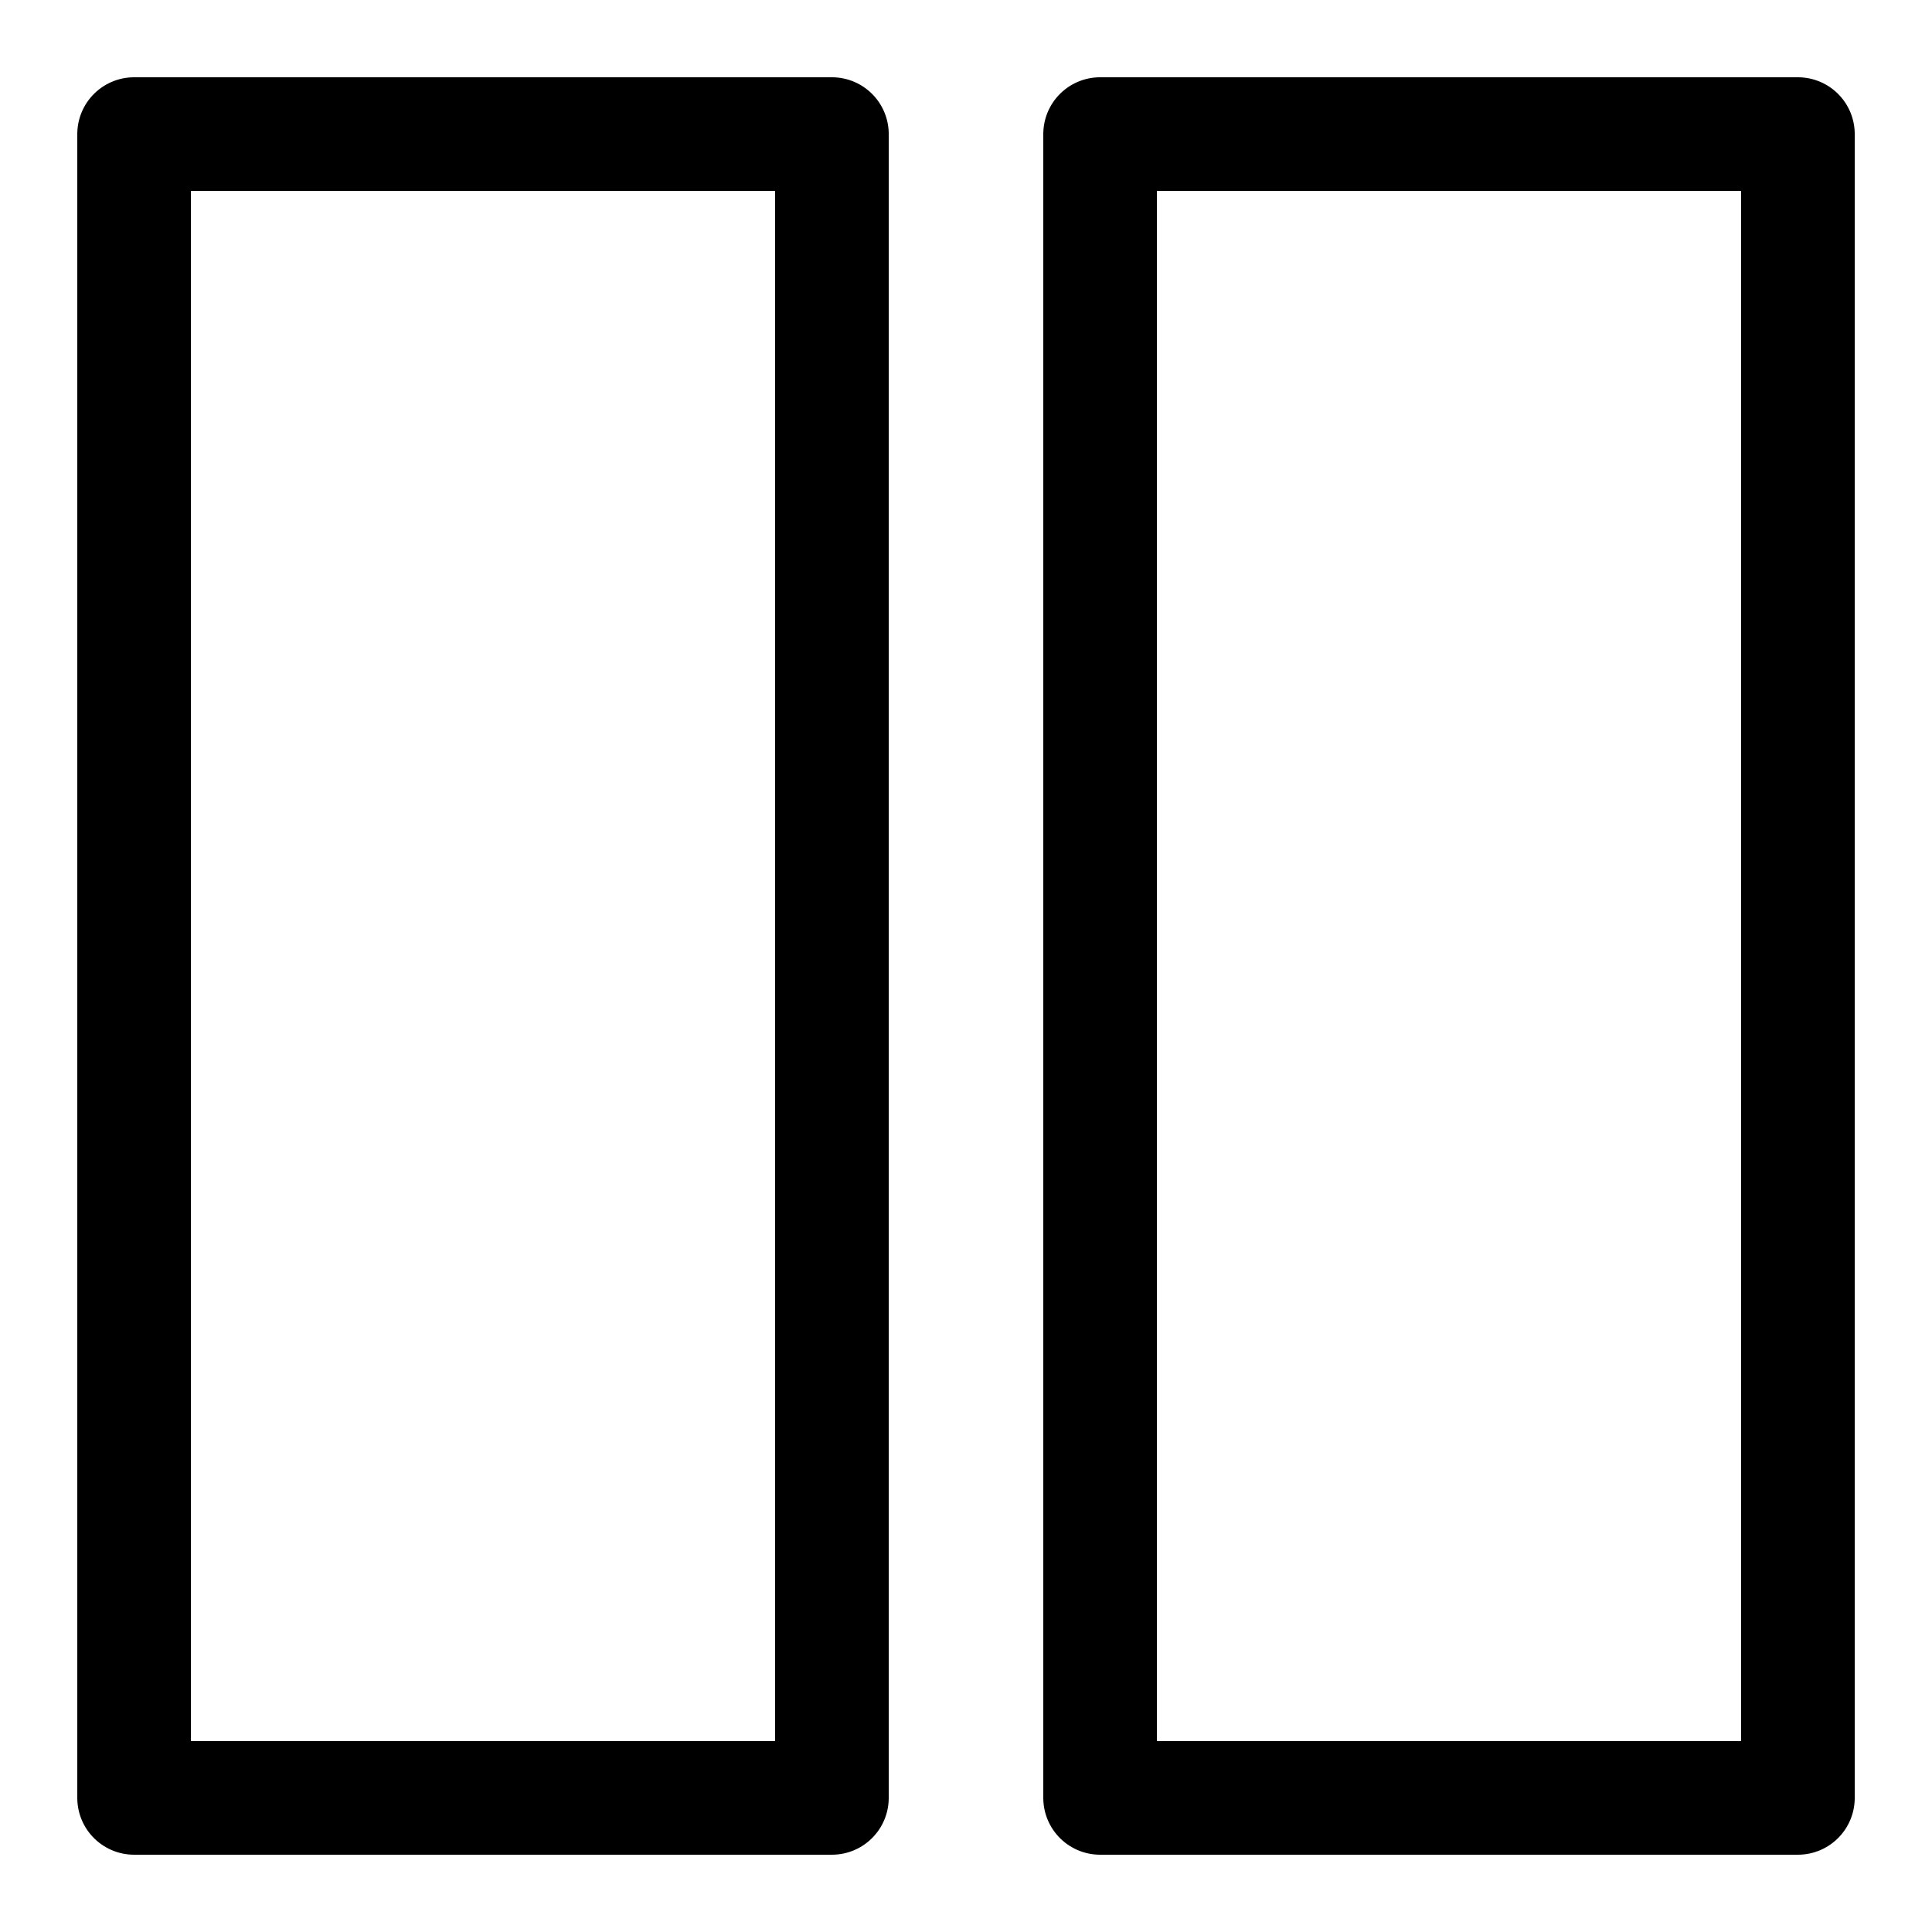
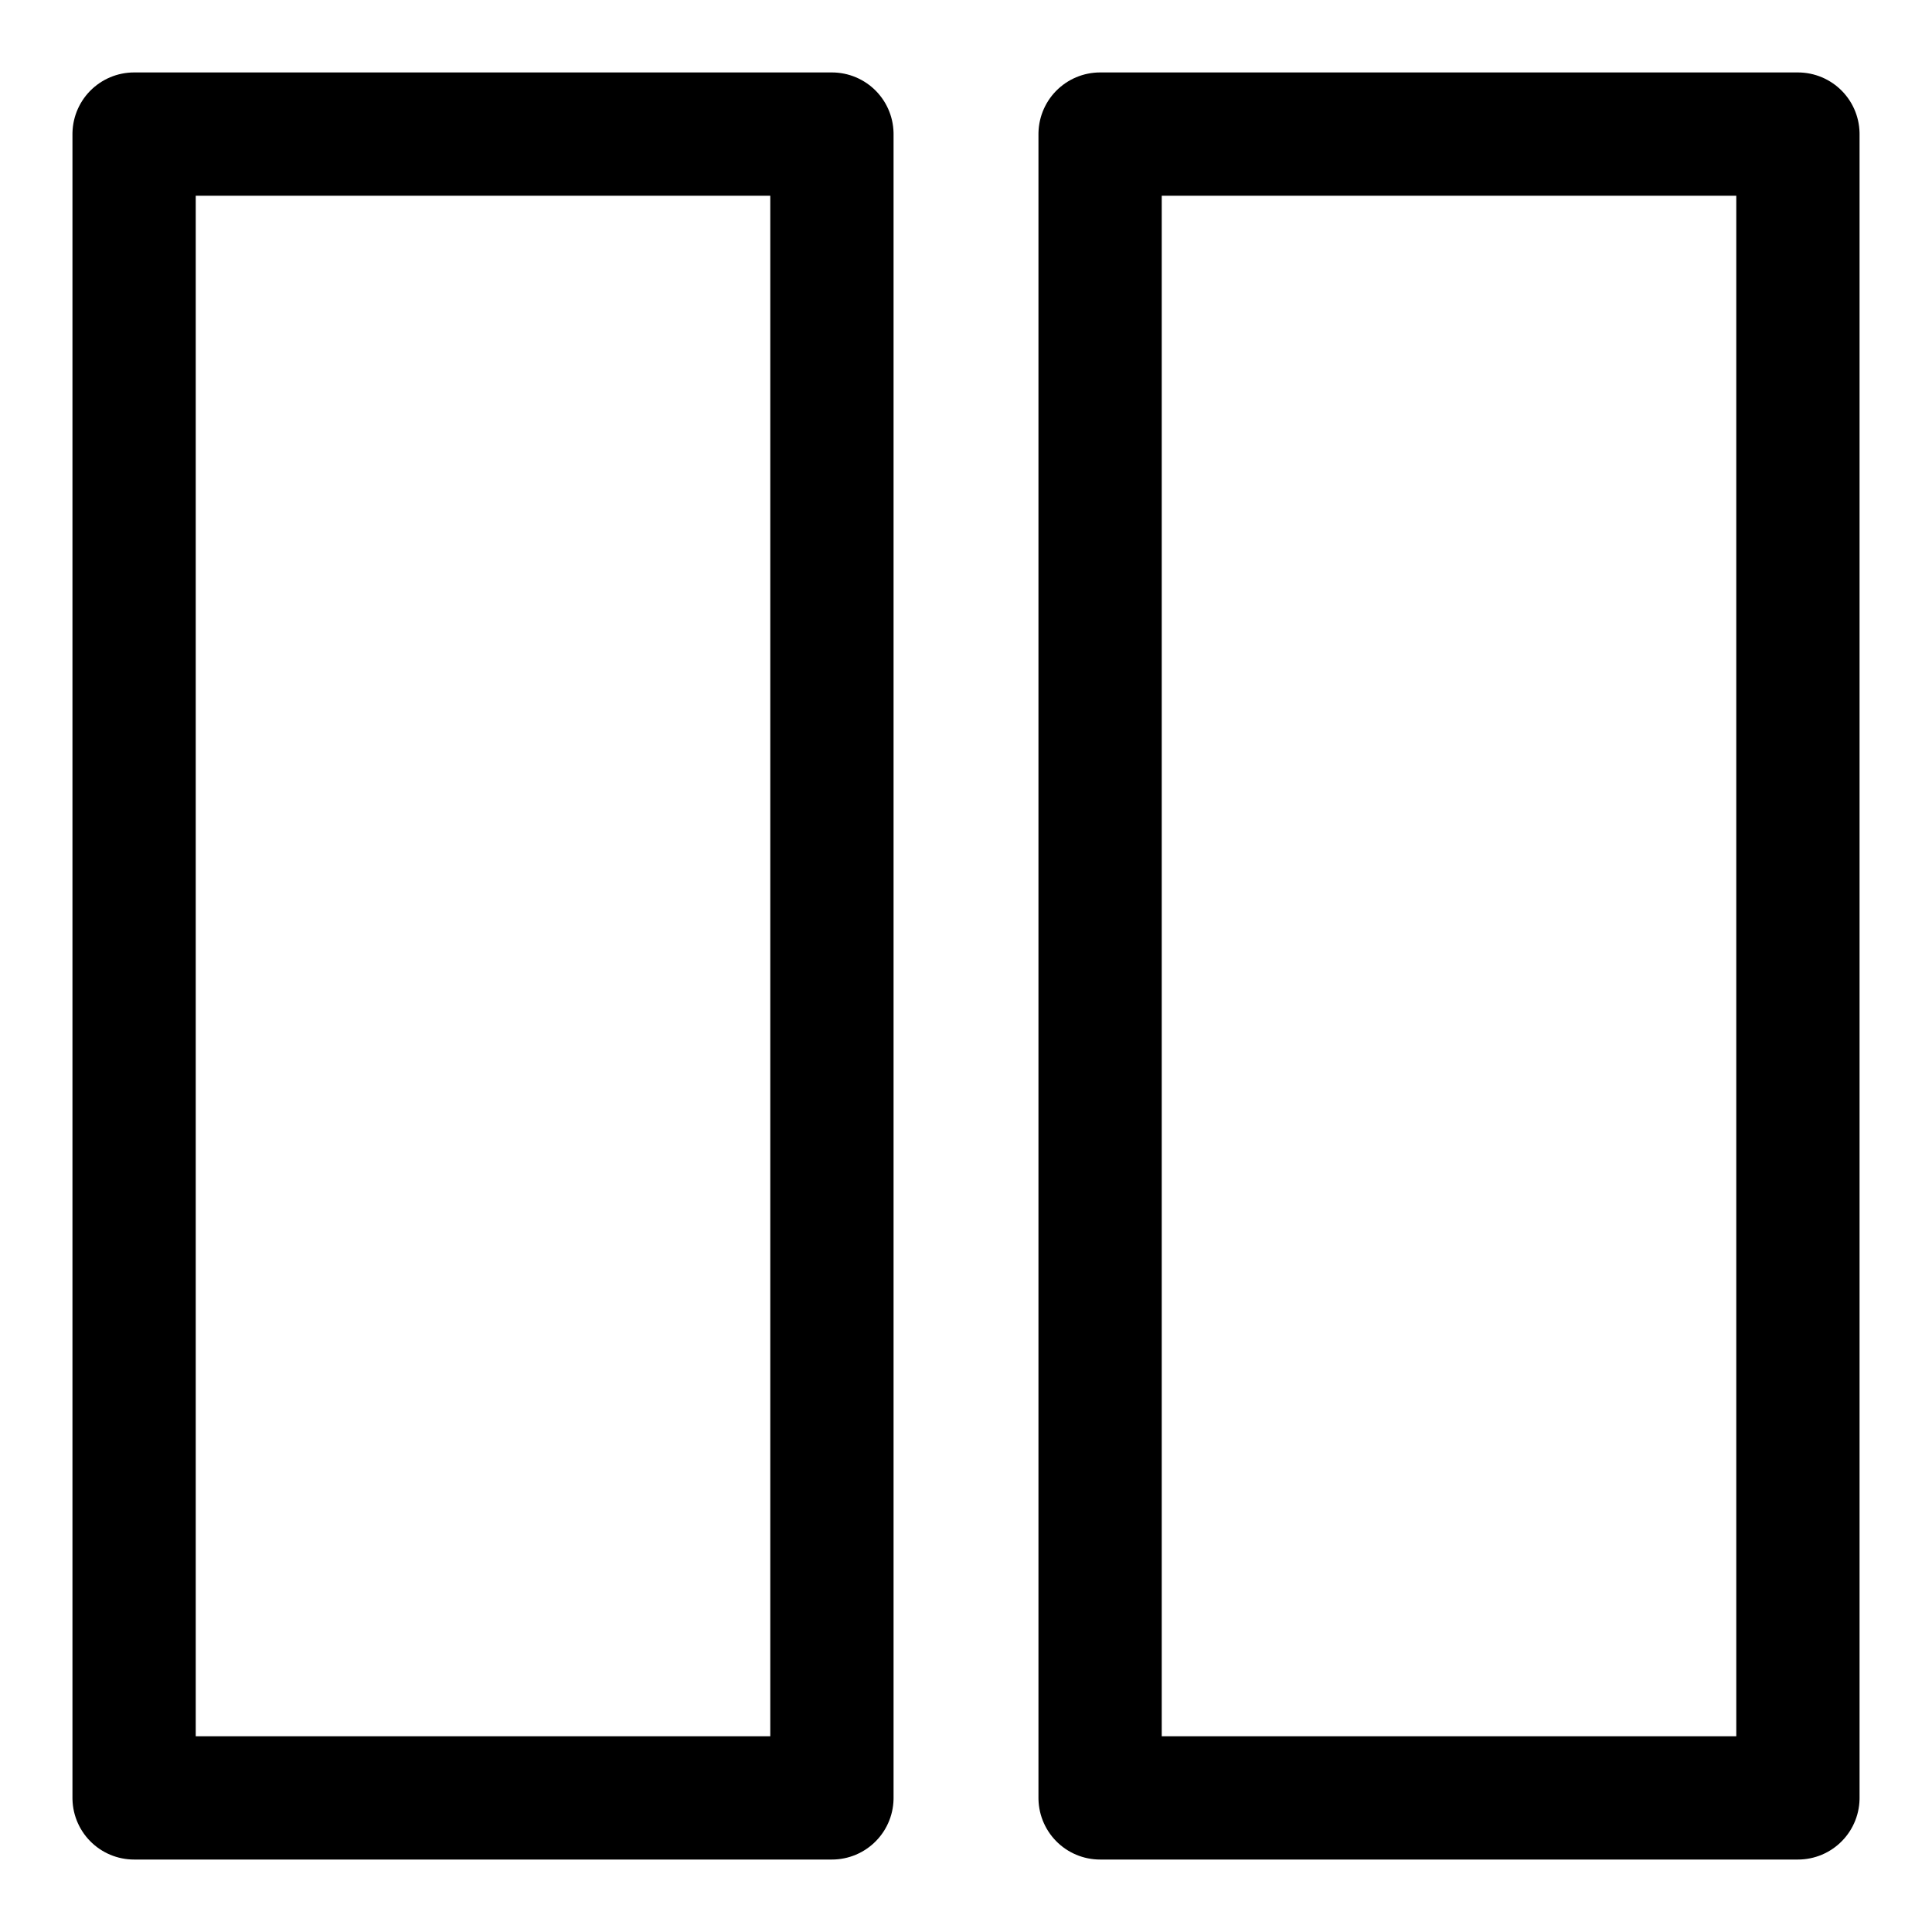
<svg xmlns="http://www.w3.org/2000/svg" width="100mm" height="100mm" viewBox="0 0 100 100" version="1.1" id="svg8">
  <defs id="defs2" />
  <g id="layer1" transform="translate(0,-197)">
-     <rect style="fill:none;fill-opacity:1;stroke:#000000;stroke-width:5.881;stroke-linecap:round;stroke-linejoin:round;stroke-miterlimit:4;stroke-dasharray:none;stroke-opacity:1" id="rect815-3" width="86.119" height="36.119" x="203.94" y="-93.06" transform="rotate(90)" />
-     <rect style="fill:none;fill-opacity:1;stroke:#000000;stroke-width:5.881;stroke-linecap:round;stroke-linejoin:round;stroke-miterlimit:4;stroke-dasharray:none;stroke-opacity:1" id="rect815-3-3" width="86.119" height="36.119" x="203.94" y="-43.06" transform="rotate(90)" />
+     <rect style="fill:none;fill-opacity:1;stroke:#000000;stroke-width:6.381;stroke-linecap:round;stroke-linejoin:round;stroke-miterlimit:4;stroke-dasharray:none;stroke-opacity:1" id="rect815-3" width="86.119" height="36.119" x="203.94" y="-93.06" transform="rotate(90)" />
+     <rect style="fill:none;fill-opacity:1;stroke:#000000;stroke-width:6.381;stroke-linecap:round;stroke-linejoin:round;stroke-miterlimit:4;stroke-dasharray:none;stroke-opacity:1" id="rect815-3-3" width="86.119" height="36.119" x="203.94" y="-43.06" transform="rotate(90)" />
  </g>
</svg>
